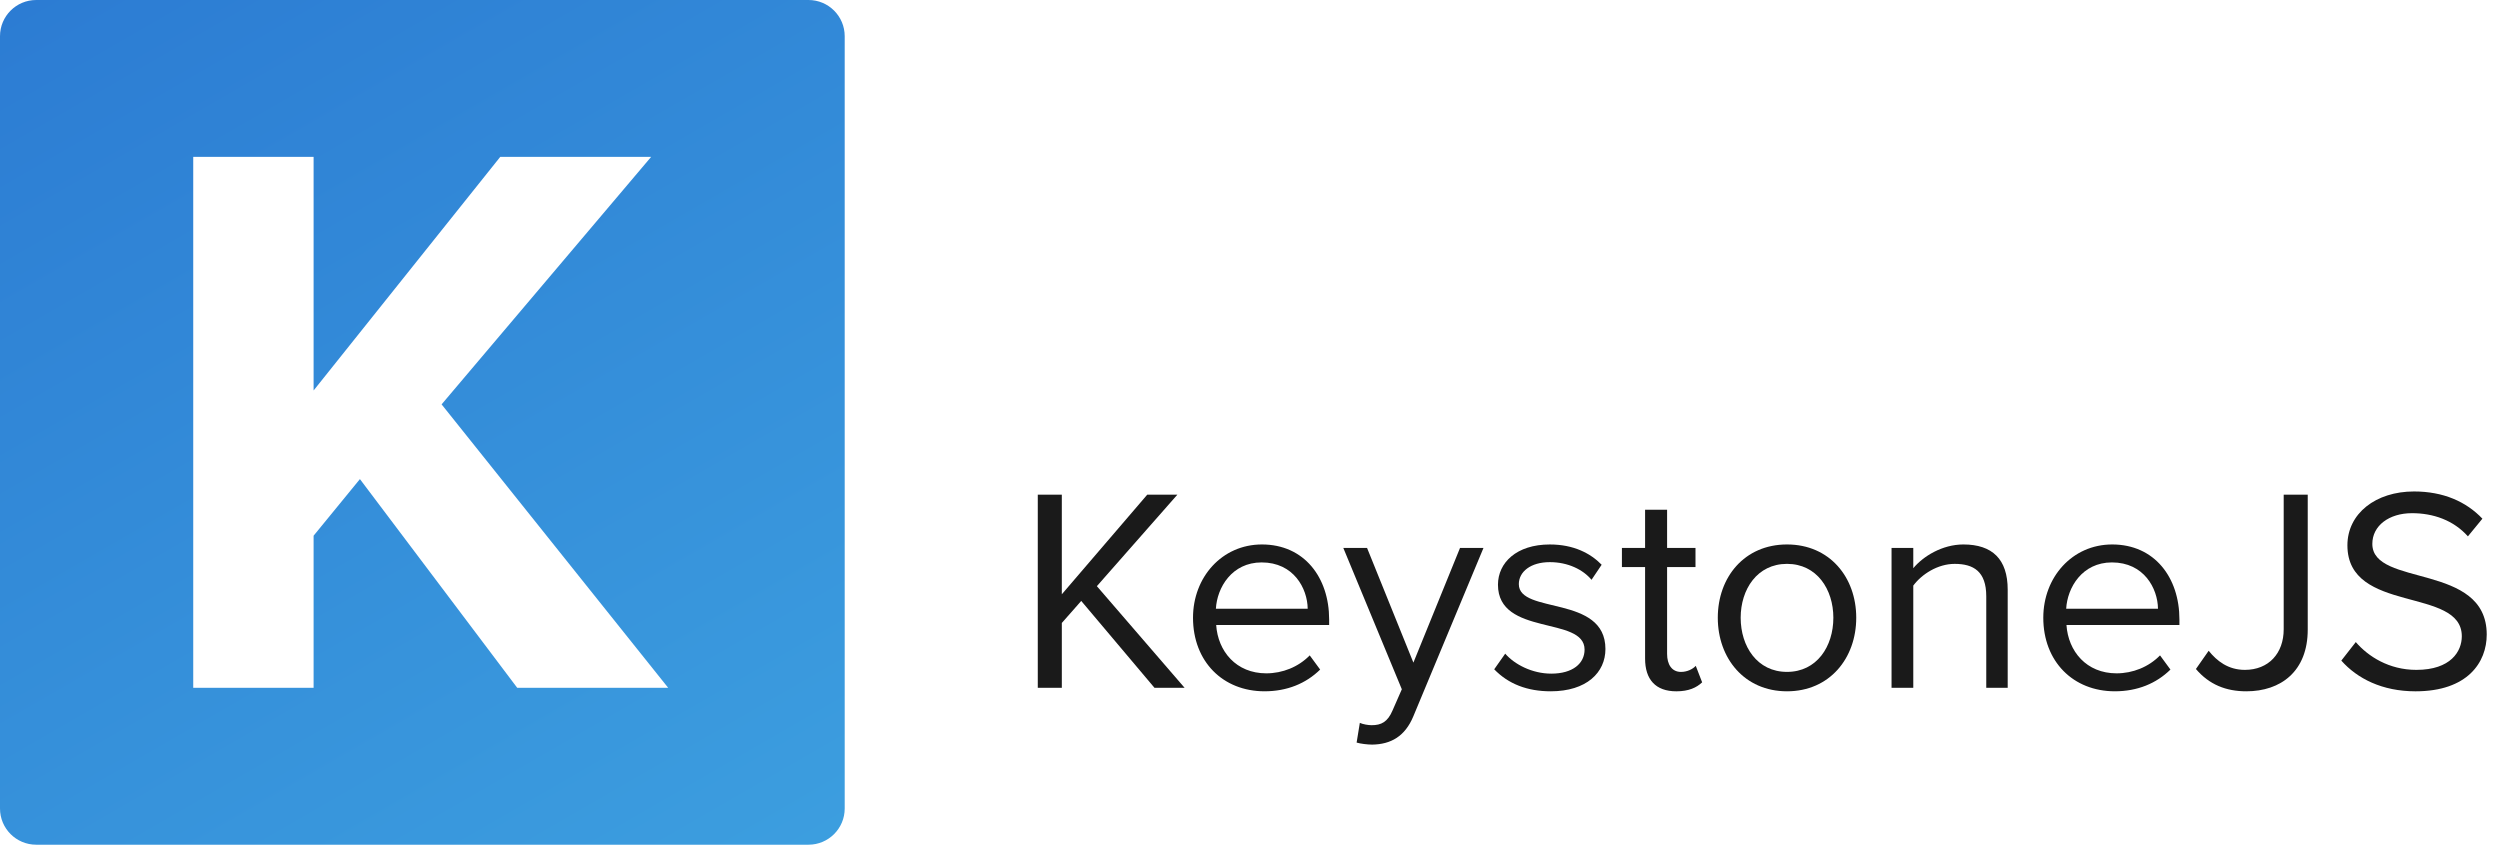
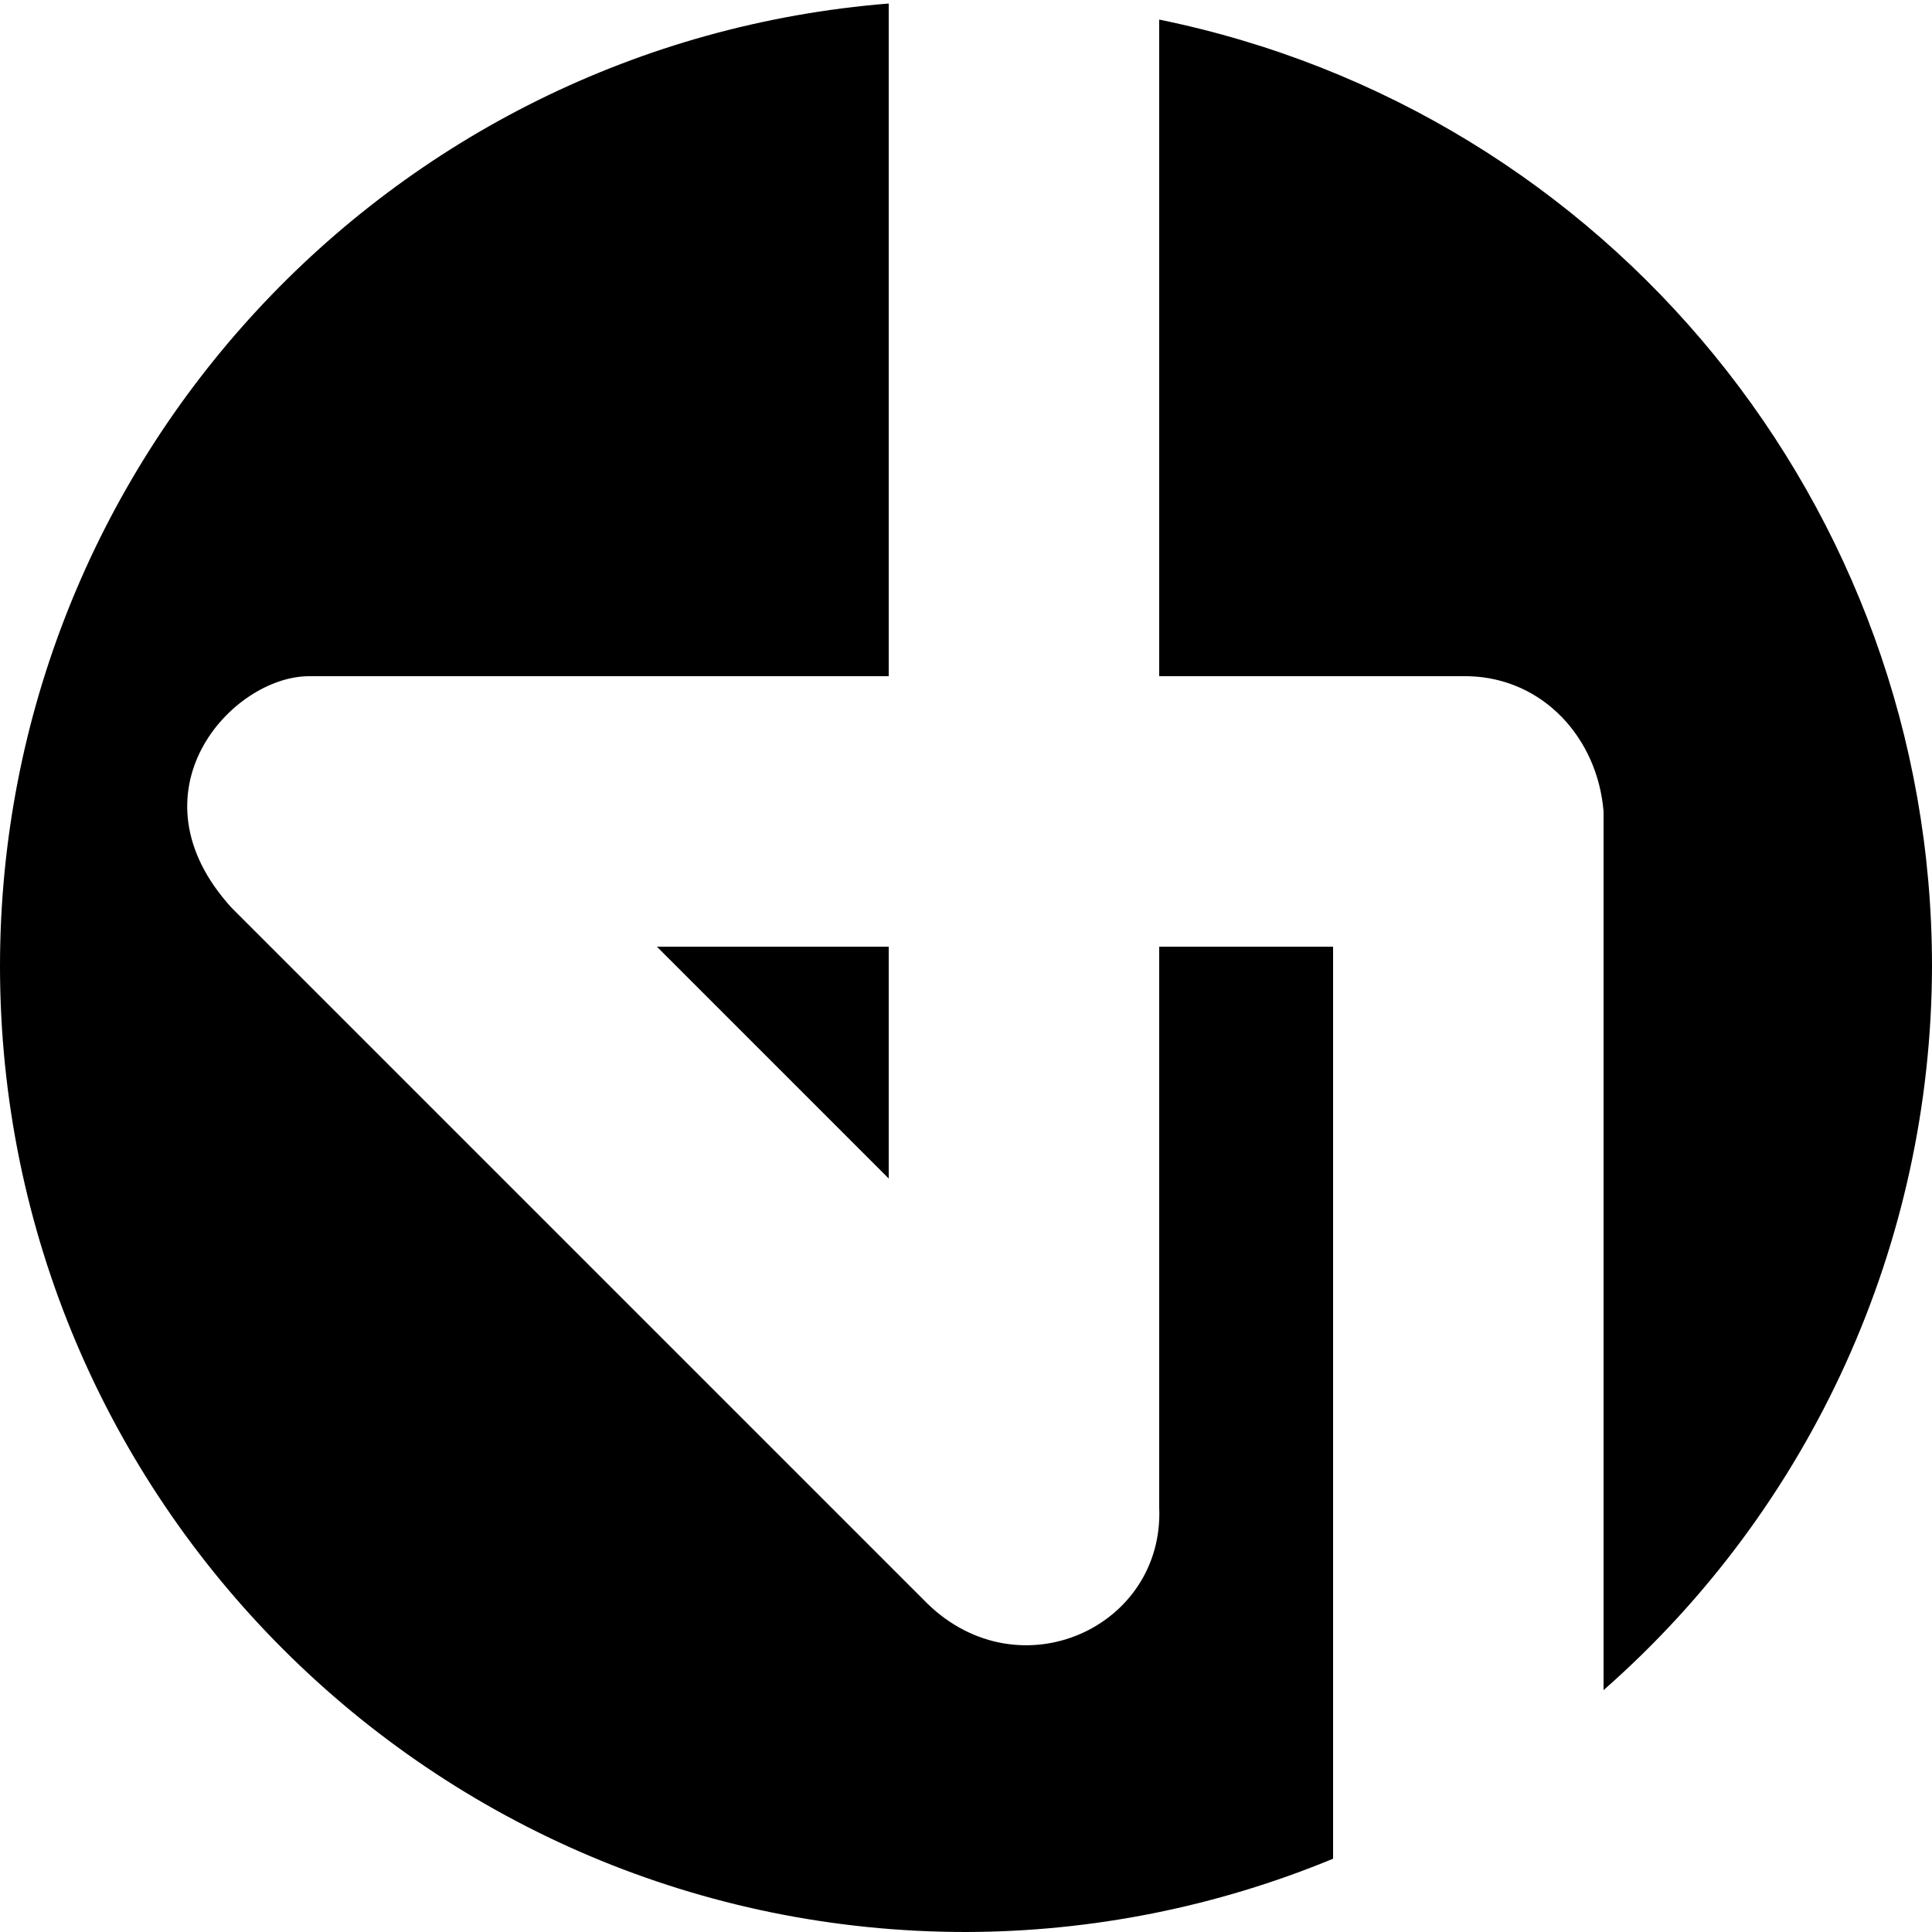
- <svg xmlns="http://www.w3.org/2000/svg" version="1.1" id="Layer_1" x="0px" y="0px" width="207.173px" height="70px" viewBox="0 0 207.173 70" enable-background="new 0 0 207.173 70" xml:space="preserve">
-   <linearGradient id="SVGID_1_" gradientUnits="userSpaceOnUse" x1="58.356" y1="75.456" x2="11.643" y2="-5.454">
-     <stop offset="0" style="stop-color:#3C9EDF" />
-     <stop offset="1" style="stop-color:#2C7CD3" />
-   </linearGradient>
-   <path fill-rule="evenodd" clip-rule="evenodd" fill="url(#SVGID_1_)" d="M3,0h64c1.656,0,3,1.343,3,3v64c0,1.657-1.344,3-3,3H3  c-1.657,0-3-1.343-3-3V3C0,1.343,1.343,0,3,0z M36.595,33.51L55.373,57h-12.51L29.826,39.702l-3.838,4.692V57h-9.975V13h9.975  v19.358L41.455,13h12.504L36.595,33.51z" />
-   <g>
-     <path fill="#1A1A1A" d="M95.673,57l-6.072-7.201l-1.608,1.824V57H86V40.991h1.992v8.257l7.081-8.257h2.497l-6.673,7.584L98.169,57   H95.673z" />
-     <path fill="#1A1A1A" d="M98.864,51.191c0-3.36,2.4-6.072,5.713-6.072c3.504,0,5.568,2.736,5.568,6.216v0.456h-9.361   c0.144,2.184,1.656,4.008,4.152,4.008c1.344,0,2.664-0.528,3.6-1.488l0.864,1.176c-1.176,1.152-2.736,1.8-4.608,1.8   C101.336,57.288,98.864,54.816,98.864,51.191z M104.552,46.607c-2.472,0-3.696,2.088-3.792,3.84h7.608   C108.345,48.743,107.193,46.607,104.552,46.607z" />
-     <path fill="#1A1A1A" d="M112.688,59.904c0.264,0.12,0.696,0.192,0.984,0.192c0.792,0,1.32-0.264,1.728-1.224l0.768-1.752   l-4.849-11.713h1.968l3.84,9.504l3.864-9.504h1.944l-5.809,13.945c-0.696,1.68-1.872,2.328-3.408,2.353   c-0.384,0-0.984-0.072-1.296-0.168L112.688,59.904z" />
-     <path fill="#1A1A1A" d="M123.824,55.464l0.912-1.296c0.768,0.888,2.231,1.656,3.816,1.656c1.775,0,2.76-0.84,2.76-1.992   c0-2.808-7.177-1.08-7.177-5.376c0-1.824,1.536-3.336,4.297-3.336c1.992,0,3.384,0.744,4.296,1.68l-0.84,1.248   c-0.696-0.84-1.944-1.464-3.456-1.464c-1.584,0-2.568,0.792-2.568,1.824c0,2.52,7.177,0.864,7.177,5.376   c0,1.944-1.561,3.504-4.537,3.504C126.584,57.288,125,56.688,123.824,55.464z" />
-     <path fill="#1A1A1A" d="M136.327,54.576v-7.584h-1.92v-1.584h1.92v-3.168h1.824v3.168h2.353v1.584h-2.353v7.201   c0,0.864,0.384,1.488,1.152,1.488c0.527,0,0.983-0.24,1.224-0.504l0.528,1.368c-0.456,0.432-1.104,0.744-2.137,0.744   C137.191,57.288,136.327,56.304,136.327,54.576z" />
-     <path fill="#1A1A1A" d="M142.352,51.191c0-3.36,2.208-6.072,5.736-6.072s5.737,2.712,5.737,6.072s-2.209,6.097-5.737,6.097   S142.352,54.552,142.352,51.191z M151.929,51.191c0-2.352-1.368-4.464-3.841-4.464c-2.472,0-3.84,2.112-3.84,4.464   c0,2.376,1.368,4.488,3.84,4.488C150.561,55.68,151.929,53.568,151.929,51.191z" />
-     <path fill="#1A1A1A" d="M164.6,57v-7.584c0-2.064-1.056-2.688-2.616-2.688c-1.416,0-2.736,0.864-3.432,1.8V57h-1.801V45.407h1.801   v1.68c0.815-0.984,2.4-1.968,4.152-1.968c2.4,0,3.672,1.224,3.672,3.744V57H164.6z" />
-     <path fill="#1A1A1A" d="M169.326,51.191c0-3.36,2.4-6.072,5.713-6.072c3.504,0,5.568,2.736,5.568,6.216v0.456h-9.361   c0.145,2.184,1.656,4.008,4.152,4.008c1.345,0,2.665-0.528,3.601-1.488l0.864,1.176c-1.176,1.152-2.736,1.8-4.608,1.8   C171.799,57.288,169.326,54.816,169.326,51.191z M175.015,46.607c-2.472,0-3.696,2.088-3.792,3.84h7.608   C178.808,48.743,177.655,46.607,175.015,46.607z" />
-     <path fill="#1A1A1A" d="M181.974,55.44l1.057-1.512c0.672,0.84,1.608,1.584,3,1.584c1.968,0,3.217-1.368,3.217-3.36V40.991h1.992   v11.185c0,3.456-2.232,5.112-5.089,5.112C184.47,57.288,183.078,56.736,181.974,55.44z" />
-     <path fill="#1A1A1A" d="M194.023,54.744l1.199-1.536c1.033,1.2,2.76,2.304,5.018,2.304c2.855,0,3.768-1.536,3.768-2.784   c0-4.128-9.48-1.824-9.48-7.537c0-2.64,2.352-4.464,5.52-4.464c2.424,0,4.32,0.84,5.666,2.256l-1.201,1.464   c-1.199-1.344-2.881-1.92-4.633-1.92c-1.896,0-3.287,1.032-3.287,2.544c0,3.601,9.48,1.536,9.48,7.513   c0,2.304-1.584,4.705-5.904,4.705C197.406,57.288,195.343,56.232,194.023,54.744z" />
+ <svg xmlns="http://www.w3.org/2000/svg" width="100" height="100" viewBox="0 0 100 100" id="svg6889" version="1.1">
+   <defs id="defs6891" />
+   <g id="layer1" transform="translate(0,-952.3621)" />
+   <g id="layer2" style="opacity:1" transform="translate(0,1.8417969e-5)">
+     <path style="opacity:1;fill:#000000;fill-opacity:1;fill-rule:nonzero;stroke:none;stroke-width:5;stroke-linecap:round;stroke-miterlimit:4;stroke-dasharray:none;stroke-dashoffset:0;stroke-opacity:1" d="M 46 0.182 A 50 50 0 0 0 0 50 A 50 50 0 0 0 50 100 A 50 50 0 0 0 69 96.207 L 69 49 L 60 49 L 60 78 C 60.279 84.224 52.79 87.656 48 83 L 12 47 C 6.517 41 12 35 16 35 L 46 35 L 46 0.182 z M 60 1.014 L 60 35 L 76 35 C 79.893 35.096 82.692 38.226 83 42 L 83 87.48 A 50 50 0 0 0 100 50 A 50 50 0 0 0 60 1.014 z M 34 49 L 46 61 L 46 49 L 34 49 z " transform="translate(0,-1.8417969e-5)" id="path7439" />
  </g>
</svg>
